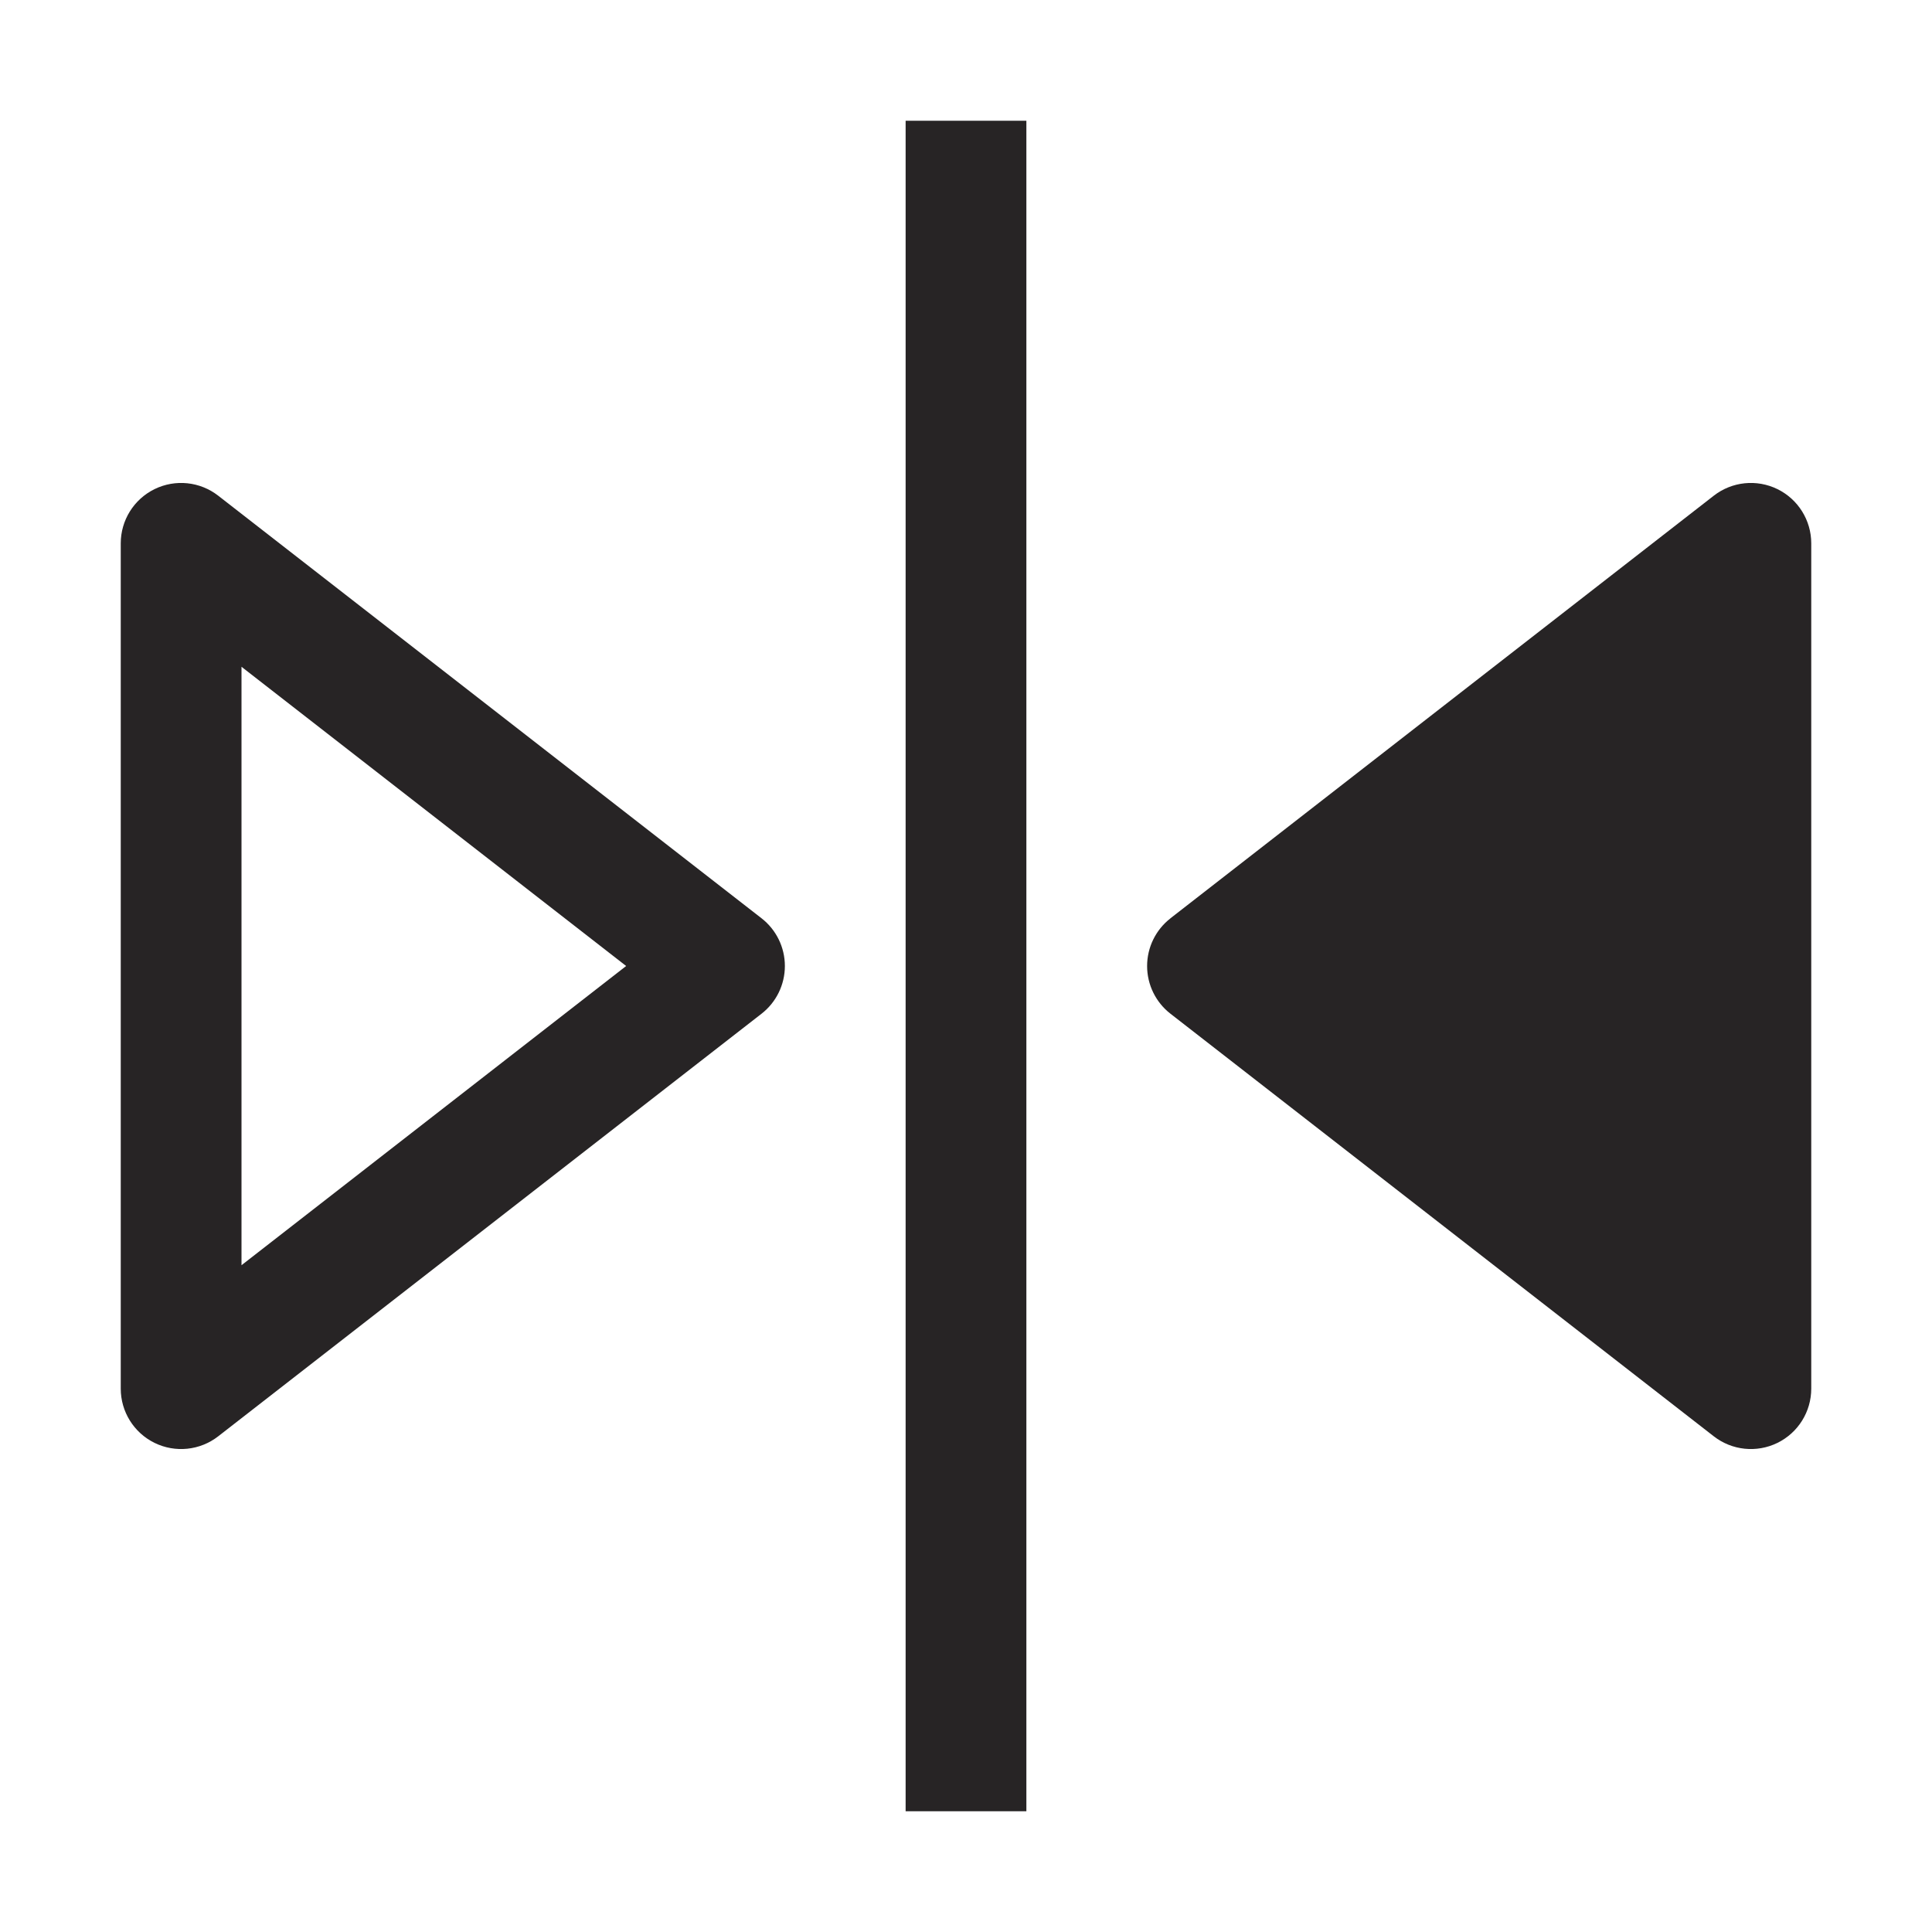
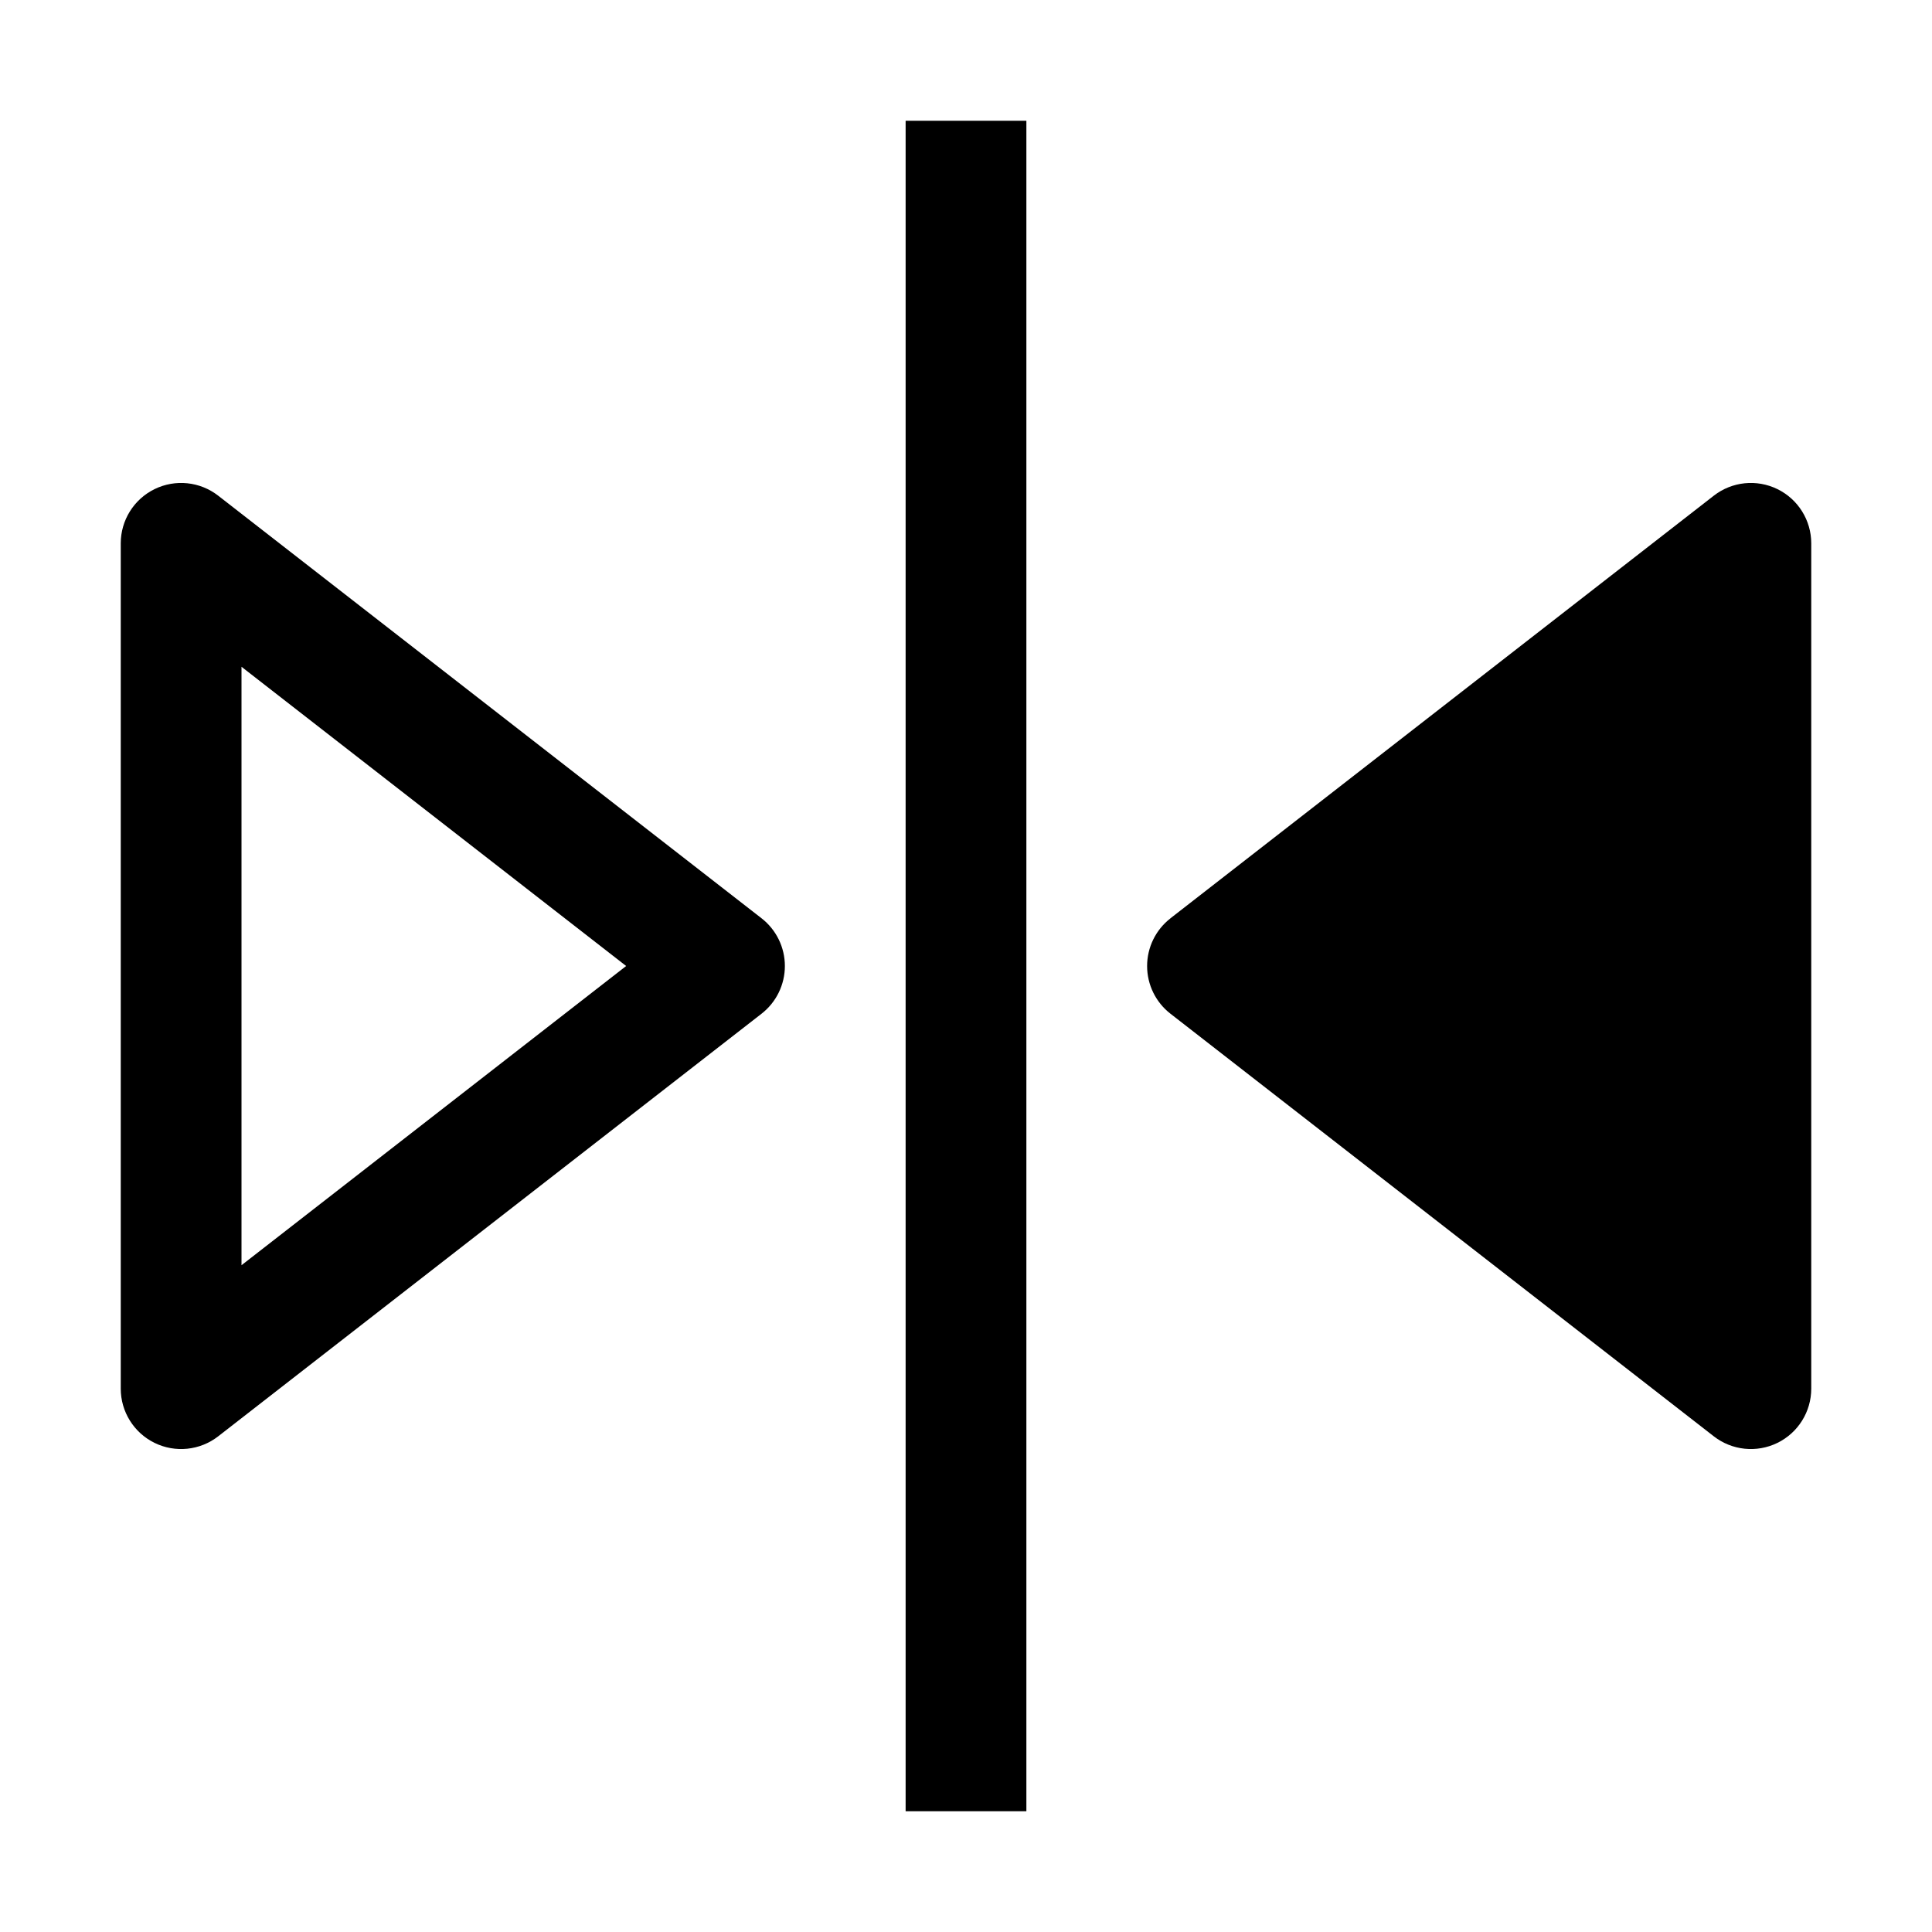
<svg xmlns="http://www.w3.org/2000/svg" viewBox="0 0 32 32" fill="currentColor">
  <defs />
-   <path class="cls-1" d="M19.386,15.21l9-7A1,1,0,0,1,30,9V23a1,1,0,0,1-1.614.79l-9-7a1,1,0,0,1,0-1.579Z" style="fill: #272425" />
-   <rect class="cls-1" x="15" y="2" width="2" height="28" transform="translate(32 32) rotate(-180)" style="fill: #272425" />
-   <path class="cls-1" d="M13,16a1.001,1.001,0,0,1-.386.79l-9,7A1,1,0,0,1,2,23V9a1,1,0,0,1,1.614-.79l9,7A1.001,1.001,0,0,1,13,16ZM4,20.956,10.371,16,4,11.044Z" style="fill: #272425" />
+   <path class="cls-1" d="M19.386,15.21l9-7A1,1,0,0,1,30,9V23a1,1,0,0,1-1.614.79l-9-7a1,1,0,0,1,0-1.579Z" style="fill:currentColor" />
+   <rect class="cls-1" x="15" y="2" width="2" height="28" transform="translate(32 32) rotate(-180)" style="fill:currentColor" />
+   <path class="cls-1" d="M13,16a1.001,1.001,0,0,1-.386.79l-9,7A1,1,0,0,1,2,23V9a1,1,0,0,1,1.614-.79l9,7A1.001,1.001,0,0,1,13,16ZM4,20.956,10.371,16,4,11.044Z" style="fill:currentColor" />
  <rect id="_Transparent_Rectangle_" data-name="&lt;Transparent Rectangle&gt;" class="cls-2" width="32" height="32" style="fill: none" />
</svg>
